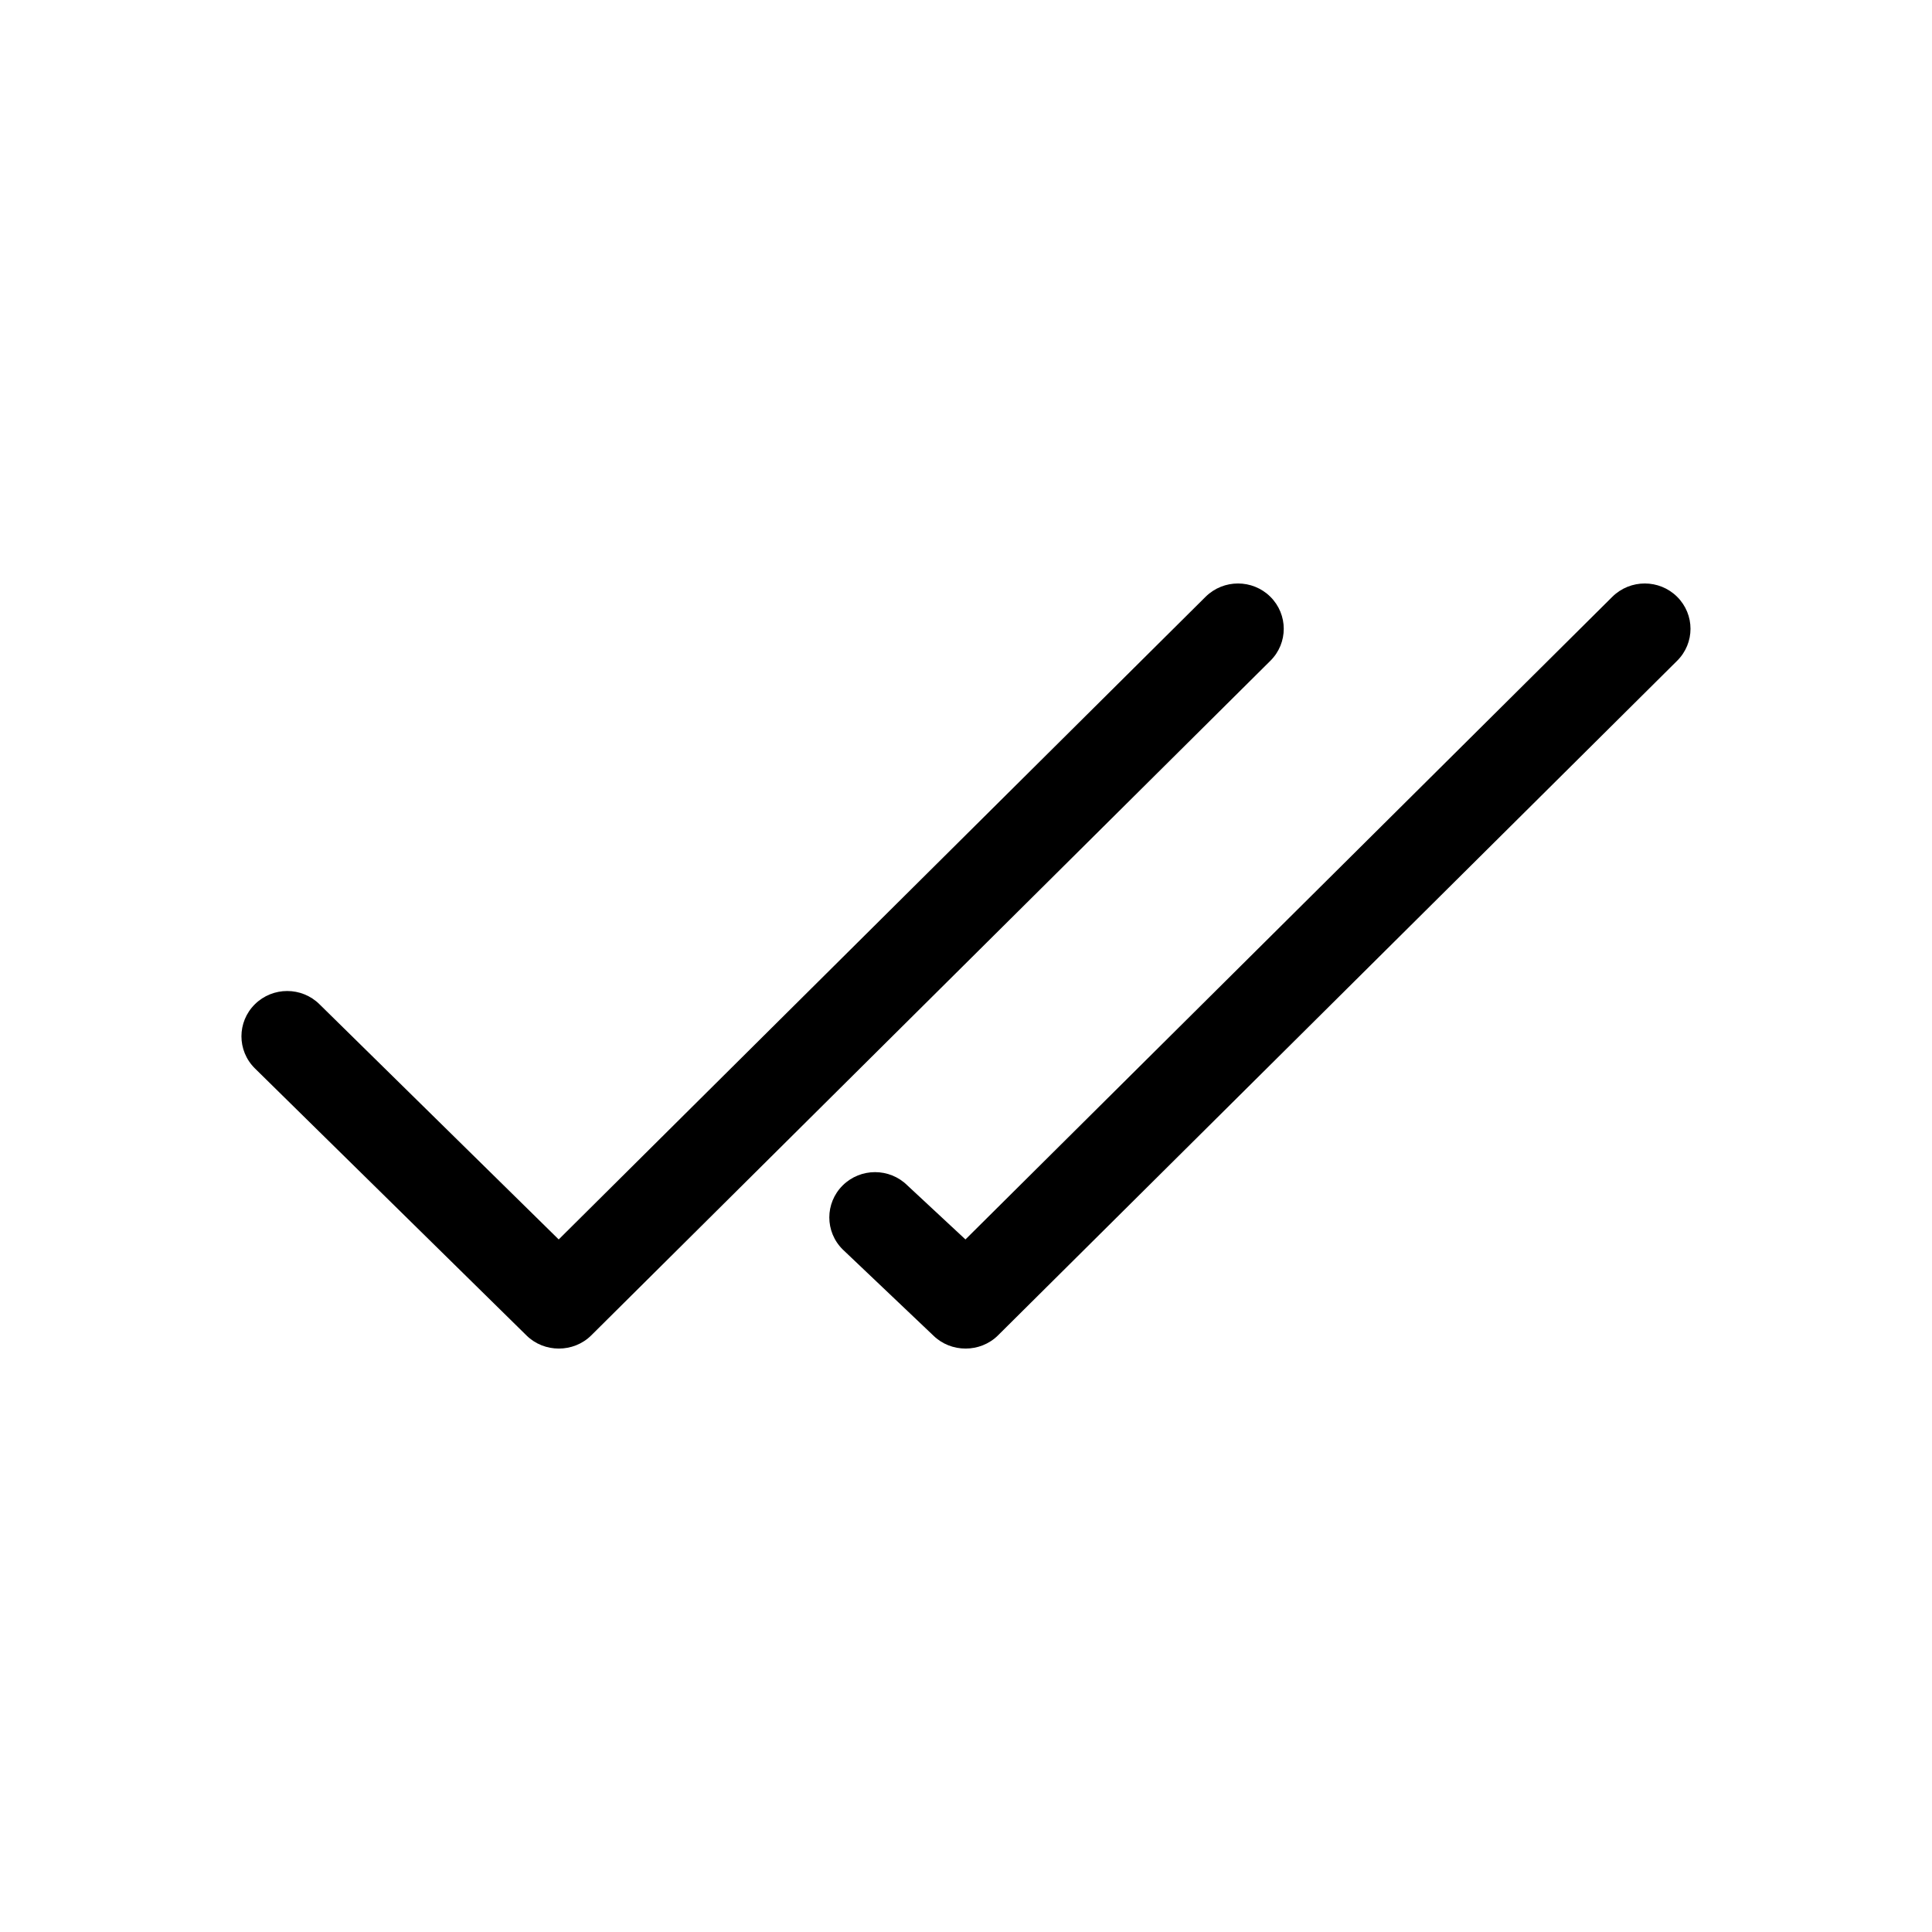
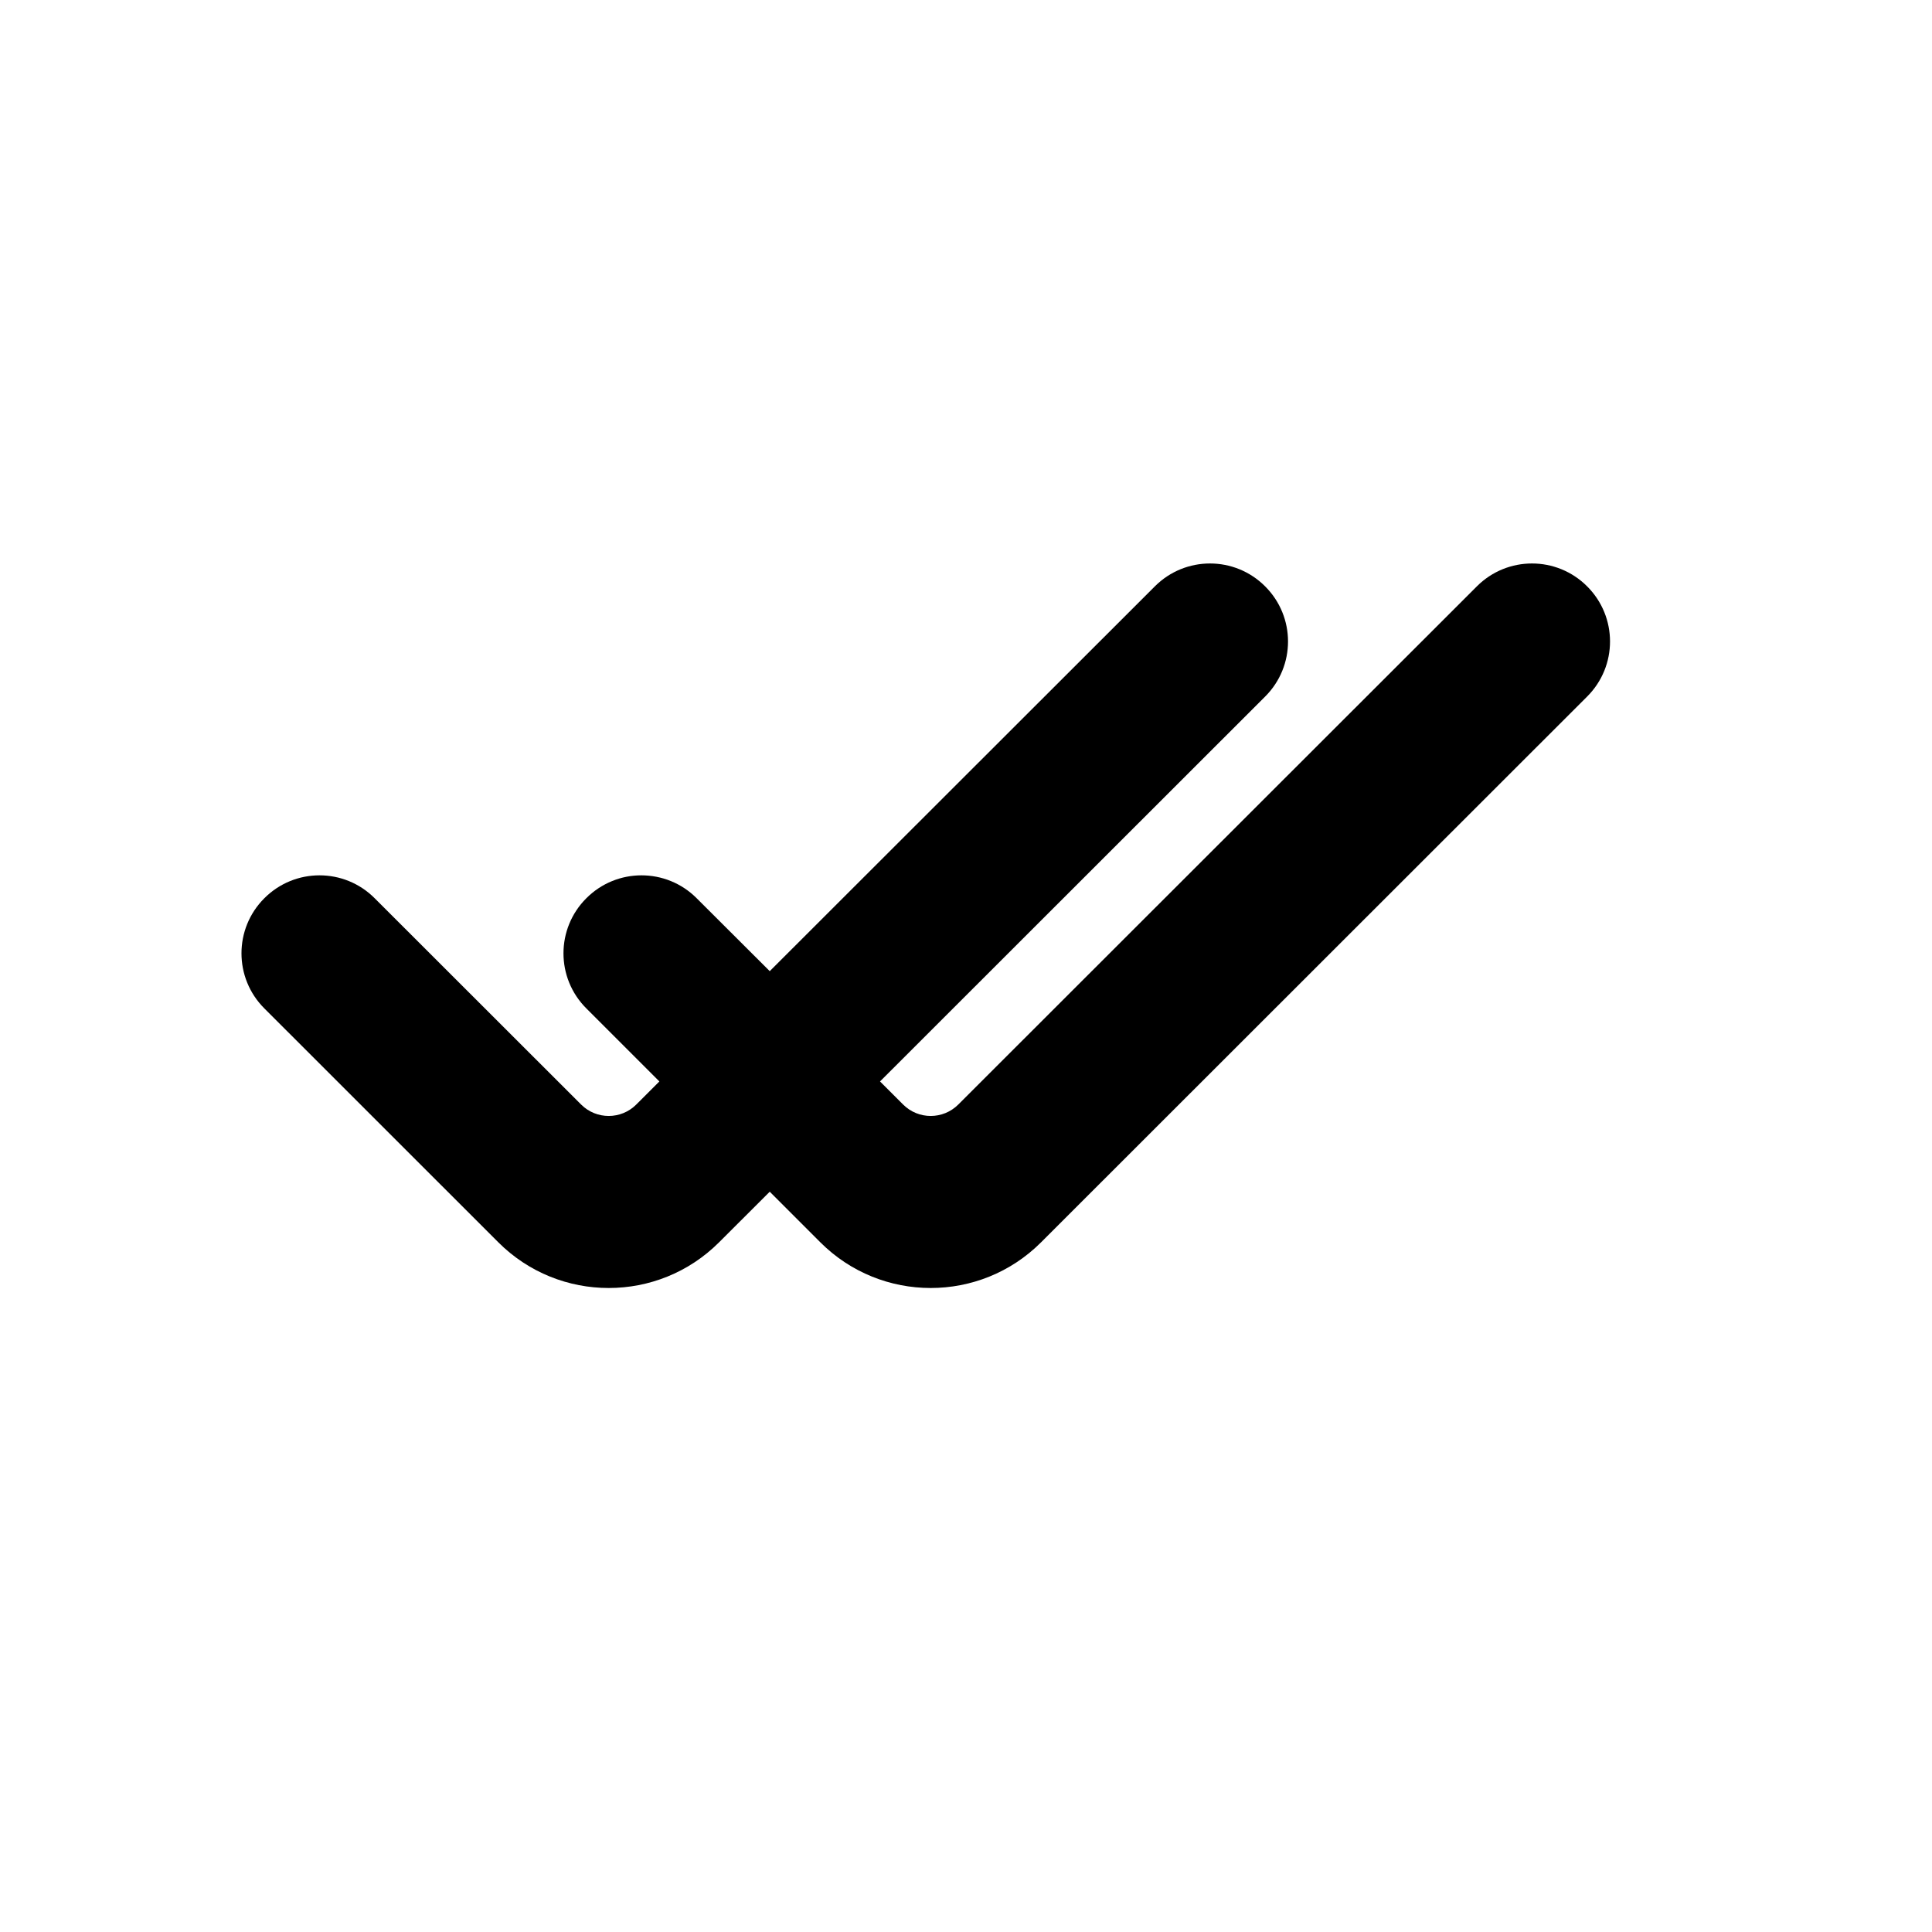
- <svg xmlns="http://www.w3.org/2000/svg" viewBox="0 0 32 32">
-   <path d="M21.041 9.884c0.074 0.074 0.148 0.146 0 0v0z" />
-   <path d="M21.041 9.884c-0.148-0.146-0.074-0.073 0 0v0z" />
-   <path d="M27.778 9.884c-0.148-0.146-0.074-0.073 0 0v0z" />
-   <path d="M27.778 9.884c0.074 0.074 0.148 0.146 0 0v0z" />
-   <path d="M21.041 9.884c-0.296-0.293-0.775-0.293-1.072 0l-10.715 10.645-3.962-3.895c-0.295-0.293-0.775-0.293-1.071 0s-0.296 0.768 0 1.061l4.499 4.424c0.293 0.29 0.779 0.29 1.072 0l11.249-11.174c0.296-0.293 0.296-0.767 0-1.061z" />
-   <path d="M27.778 9.884c-0.296-0.293-0.775-0.293-1.072 0l-10.715 10.645-0.962-0.895c-0.296-0.293-0.775-0.293-1.071 0s-0.296 0.768 0 1.061l1.499 1.424c0.293 0.29 0.779 0.29 1.072 0l11.249-11.174c0.296-0.293 0.296-0.767 0-1.061z" />
+ <svg xmlns="http://www.w3.org/2000/svg" viewBox="0 0 24 24">
+   <path fill-rule="evenodd" clip-rule="evenodd" d="M15.716 8.653C16.095 8.275 16.095 7.662 15.716 7.284C15.338 6.905 14.724 6.905 14.346 7.284L9.562 12.064L8.654 11.158C8.276 10.779 7.662 10.779 7.284 11.158C6.905 11.536 6.905 12.149 7.284 12.527L8.191 13.434L7.904 13.721C7.715 13.91 7.408 13.91 7.219 13.721L4.654 11.158C4.276 10.779 3.662 10.779 3.284 11.158C2.905 11.536 2.905 12.149 3.284 12.527L6.191 15.433C6.948 16.189 8.175 16.189 8.932 15.433L9.562 14.804L10.191 15.433C10.948 16.189 12.175 16.189 12.932 15.433L19.716 8.653C20.095 8.275 20.095 7.662 19.716 7.284C19.338 6.905 18.724 6.905 18.346 7.284L11.904 13.721C11.715 13.91 11.408 13.91 11.219 13.721L10.932 13.434L15.716 8.653Z" />
</svg>
